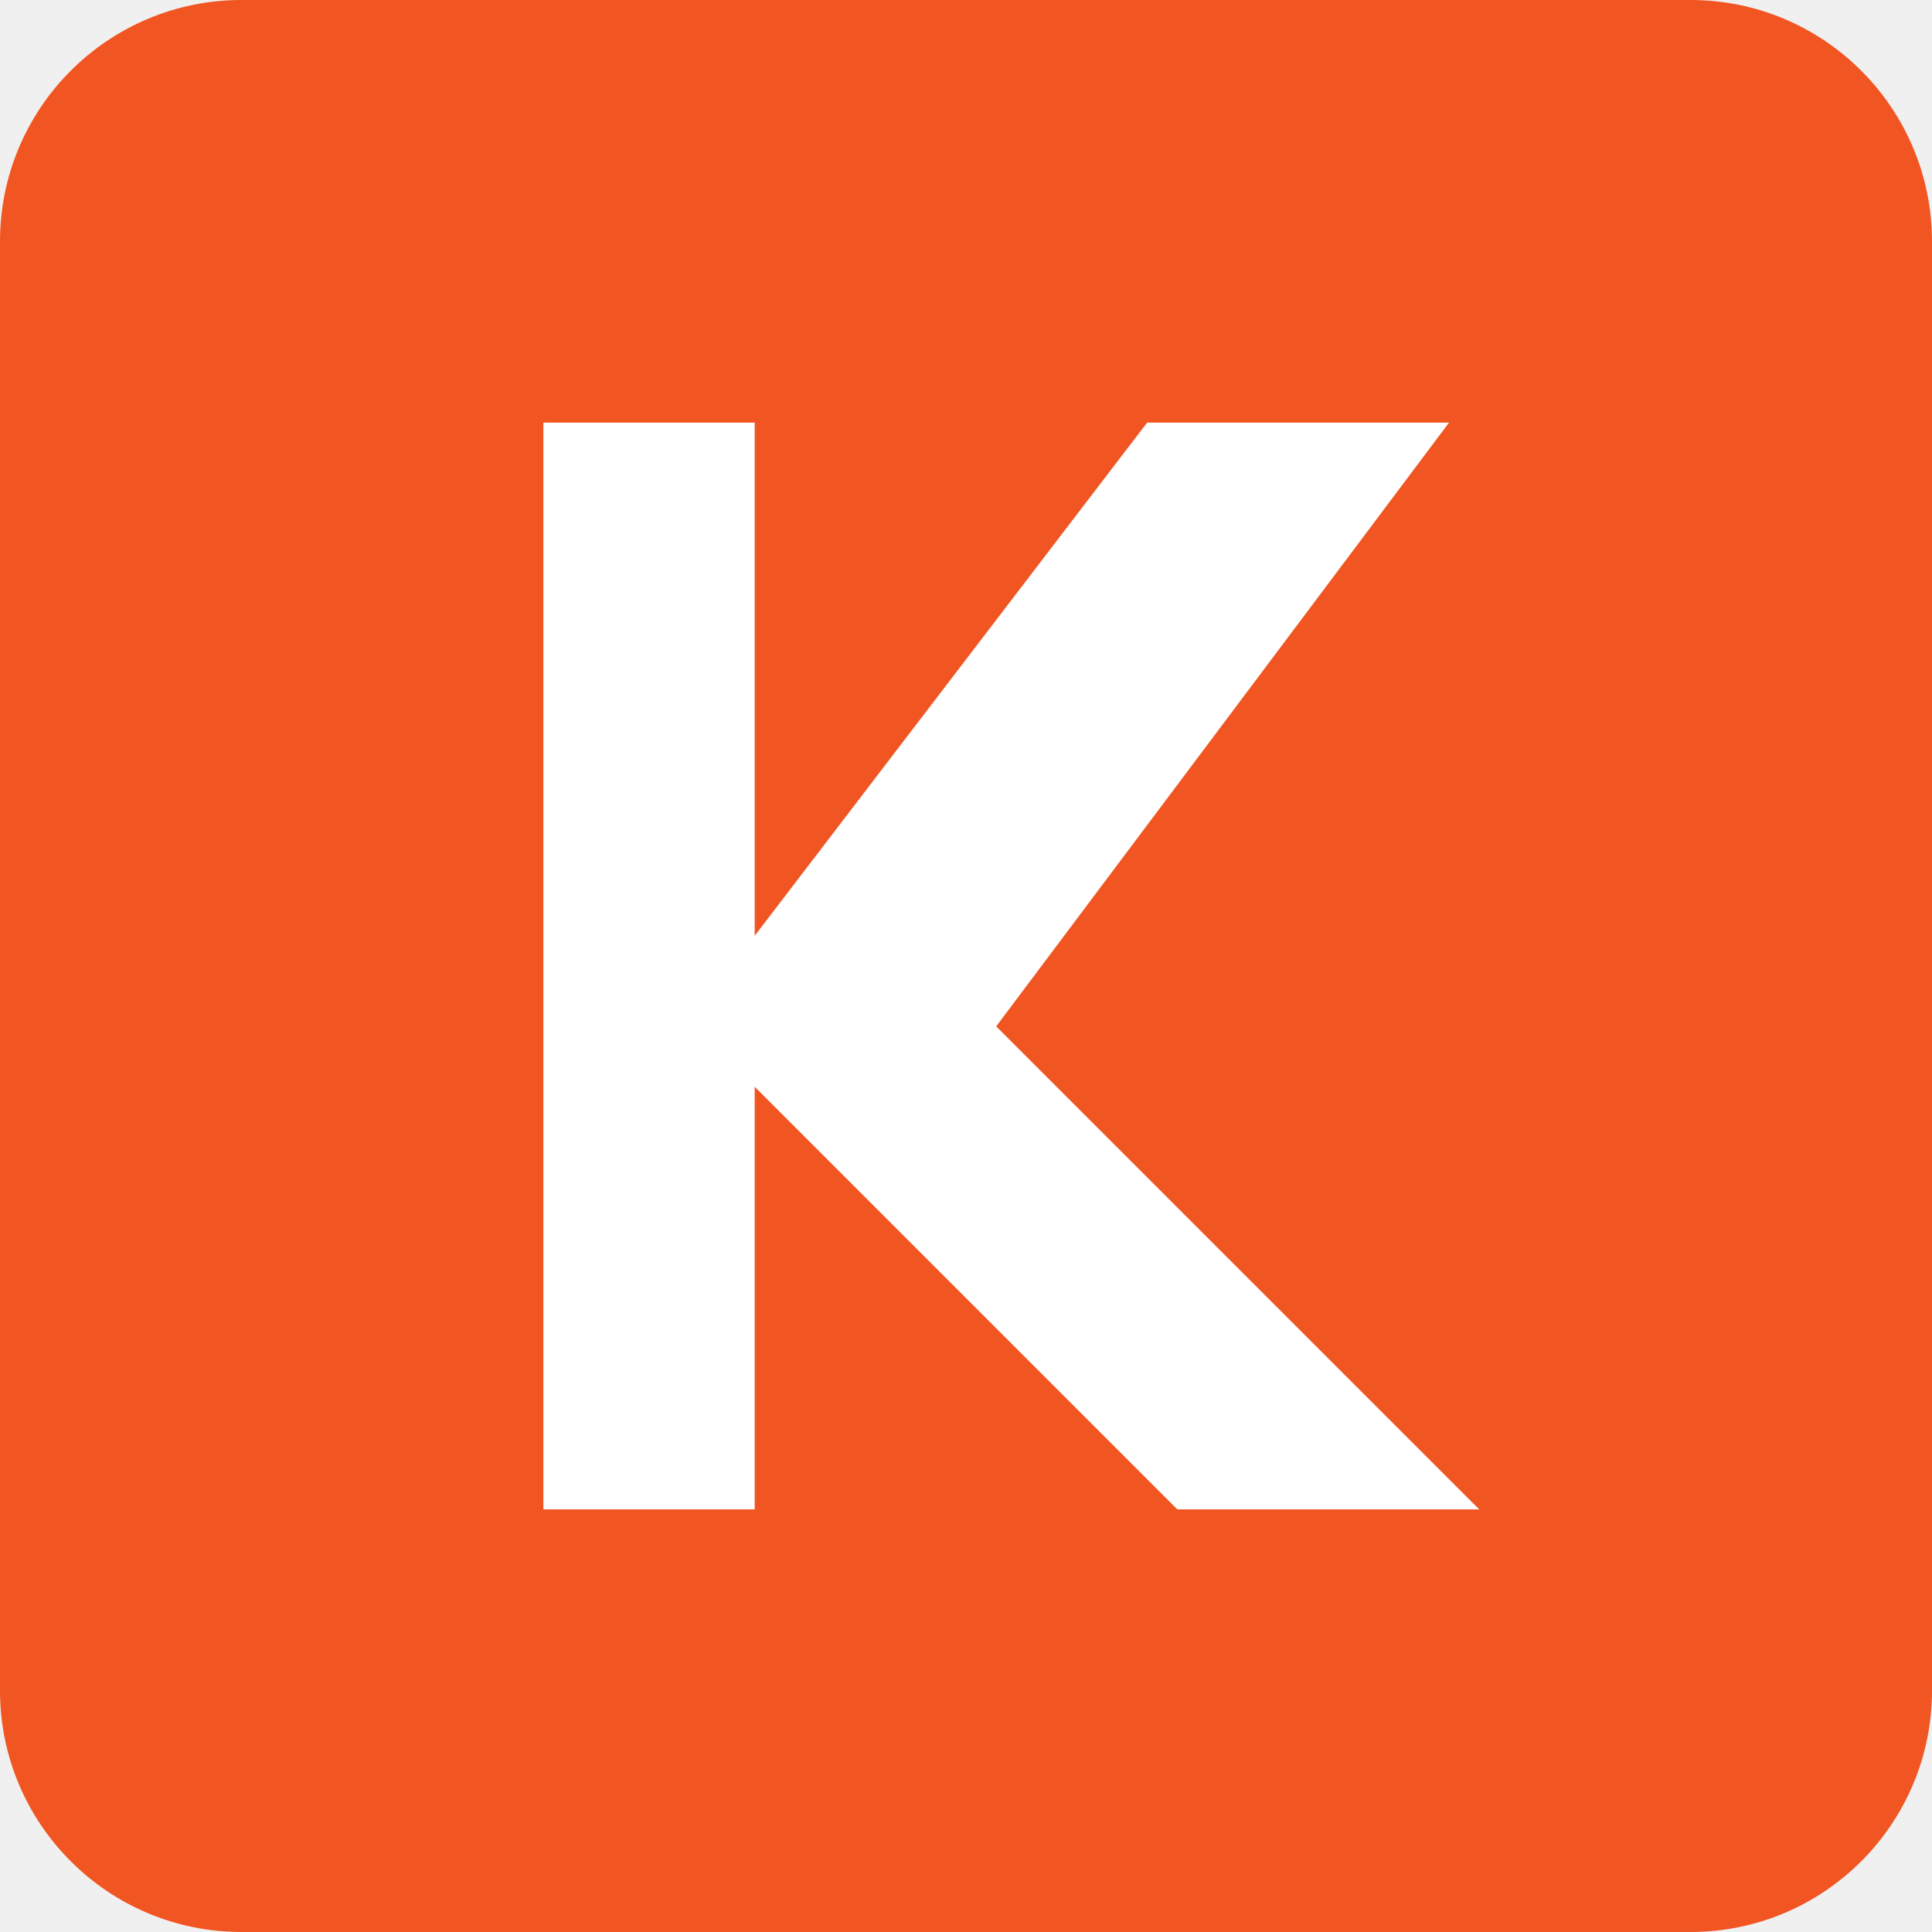
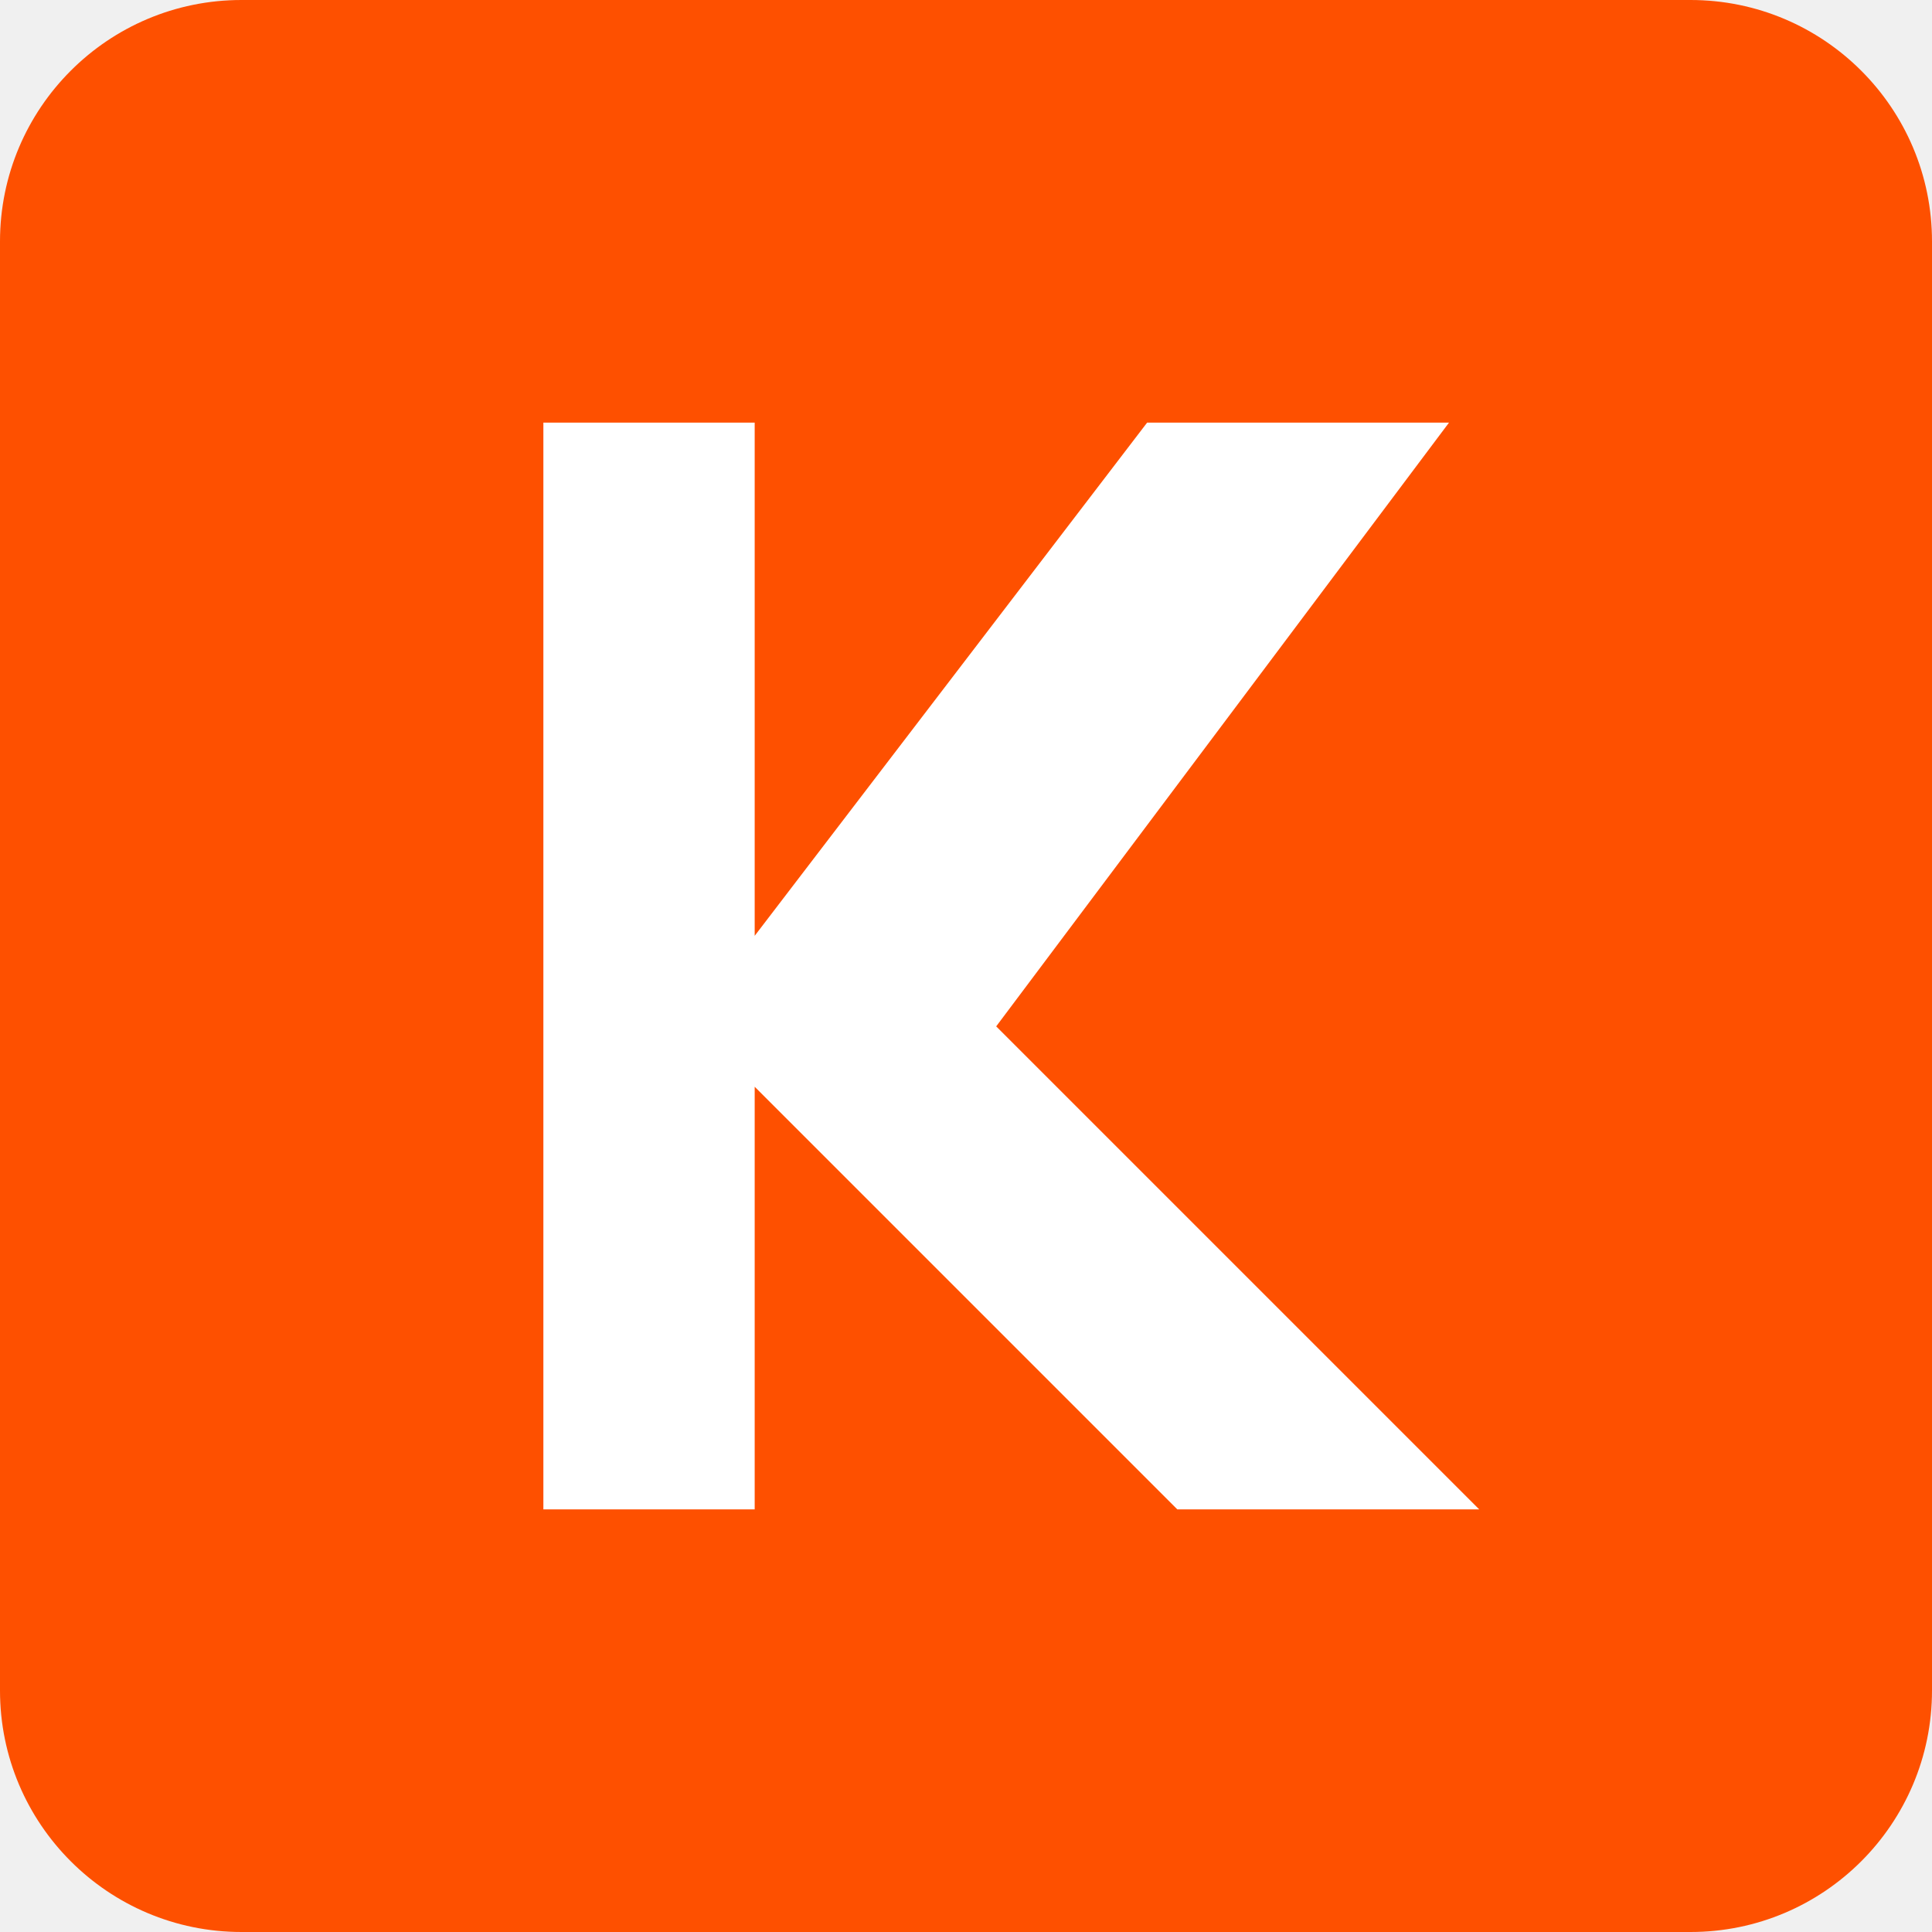
<svg xmlns="http://www.w3.org/2000/svg" viewBox="0 0 32 32">
-   <rect width="32" height="32" rx="4" fill="#F15522" />
+   <rect width="32" height="32" rx="4" fill="#FE5000" />
  <path d="M9 7v18h3.5v-7l7 7h5l-8-8 7.5-10h-5l-6.5 8.5V7z" fill="white" />
</svg>
